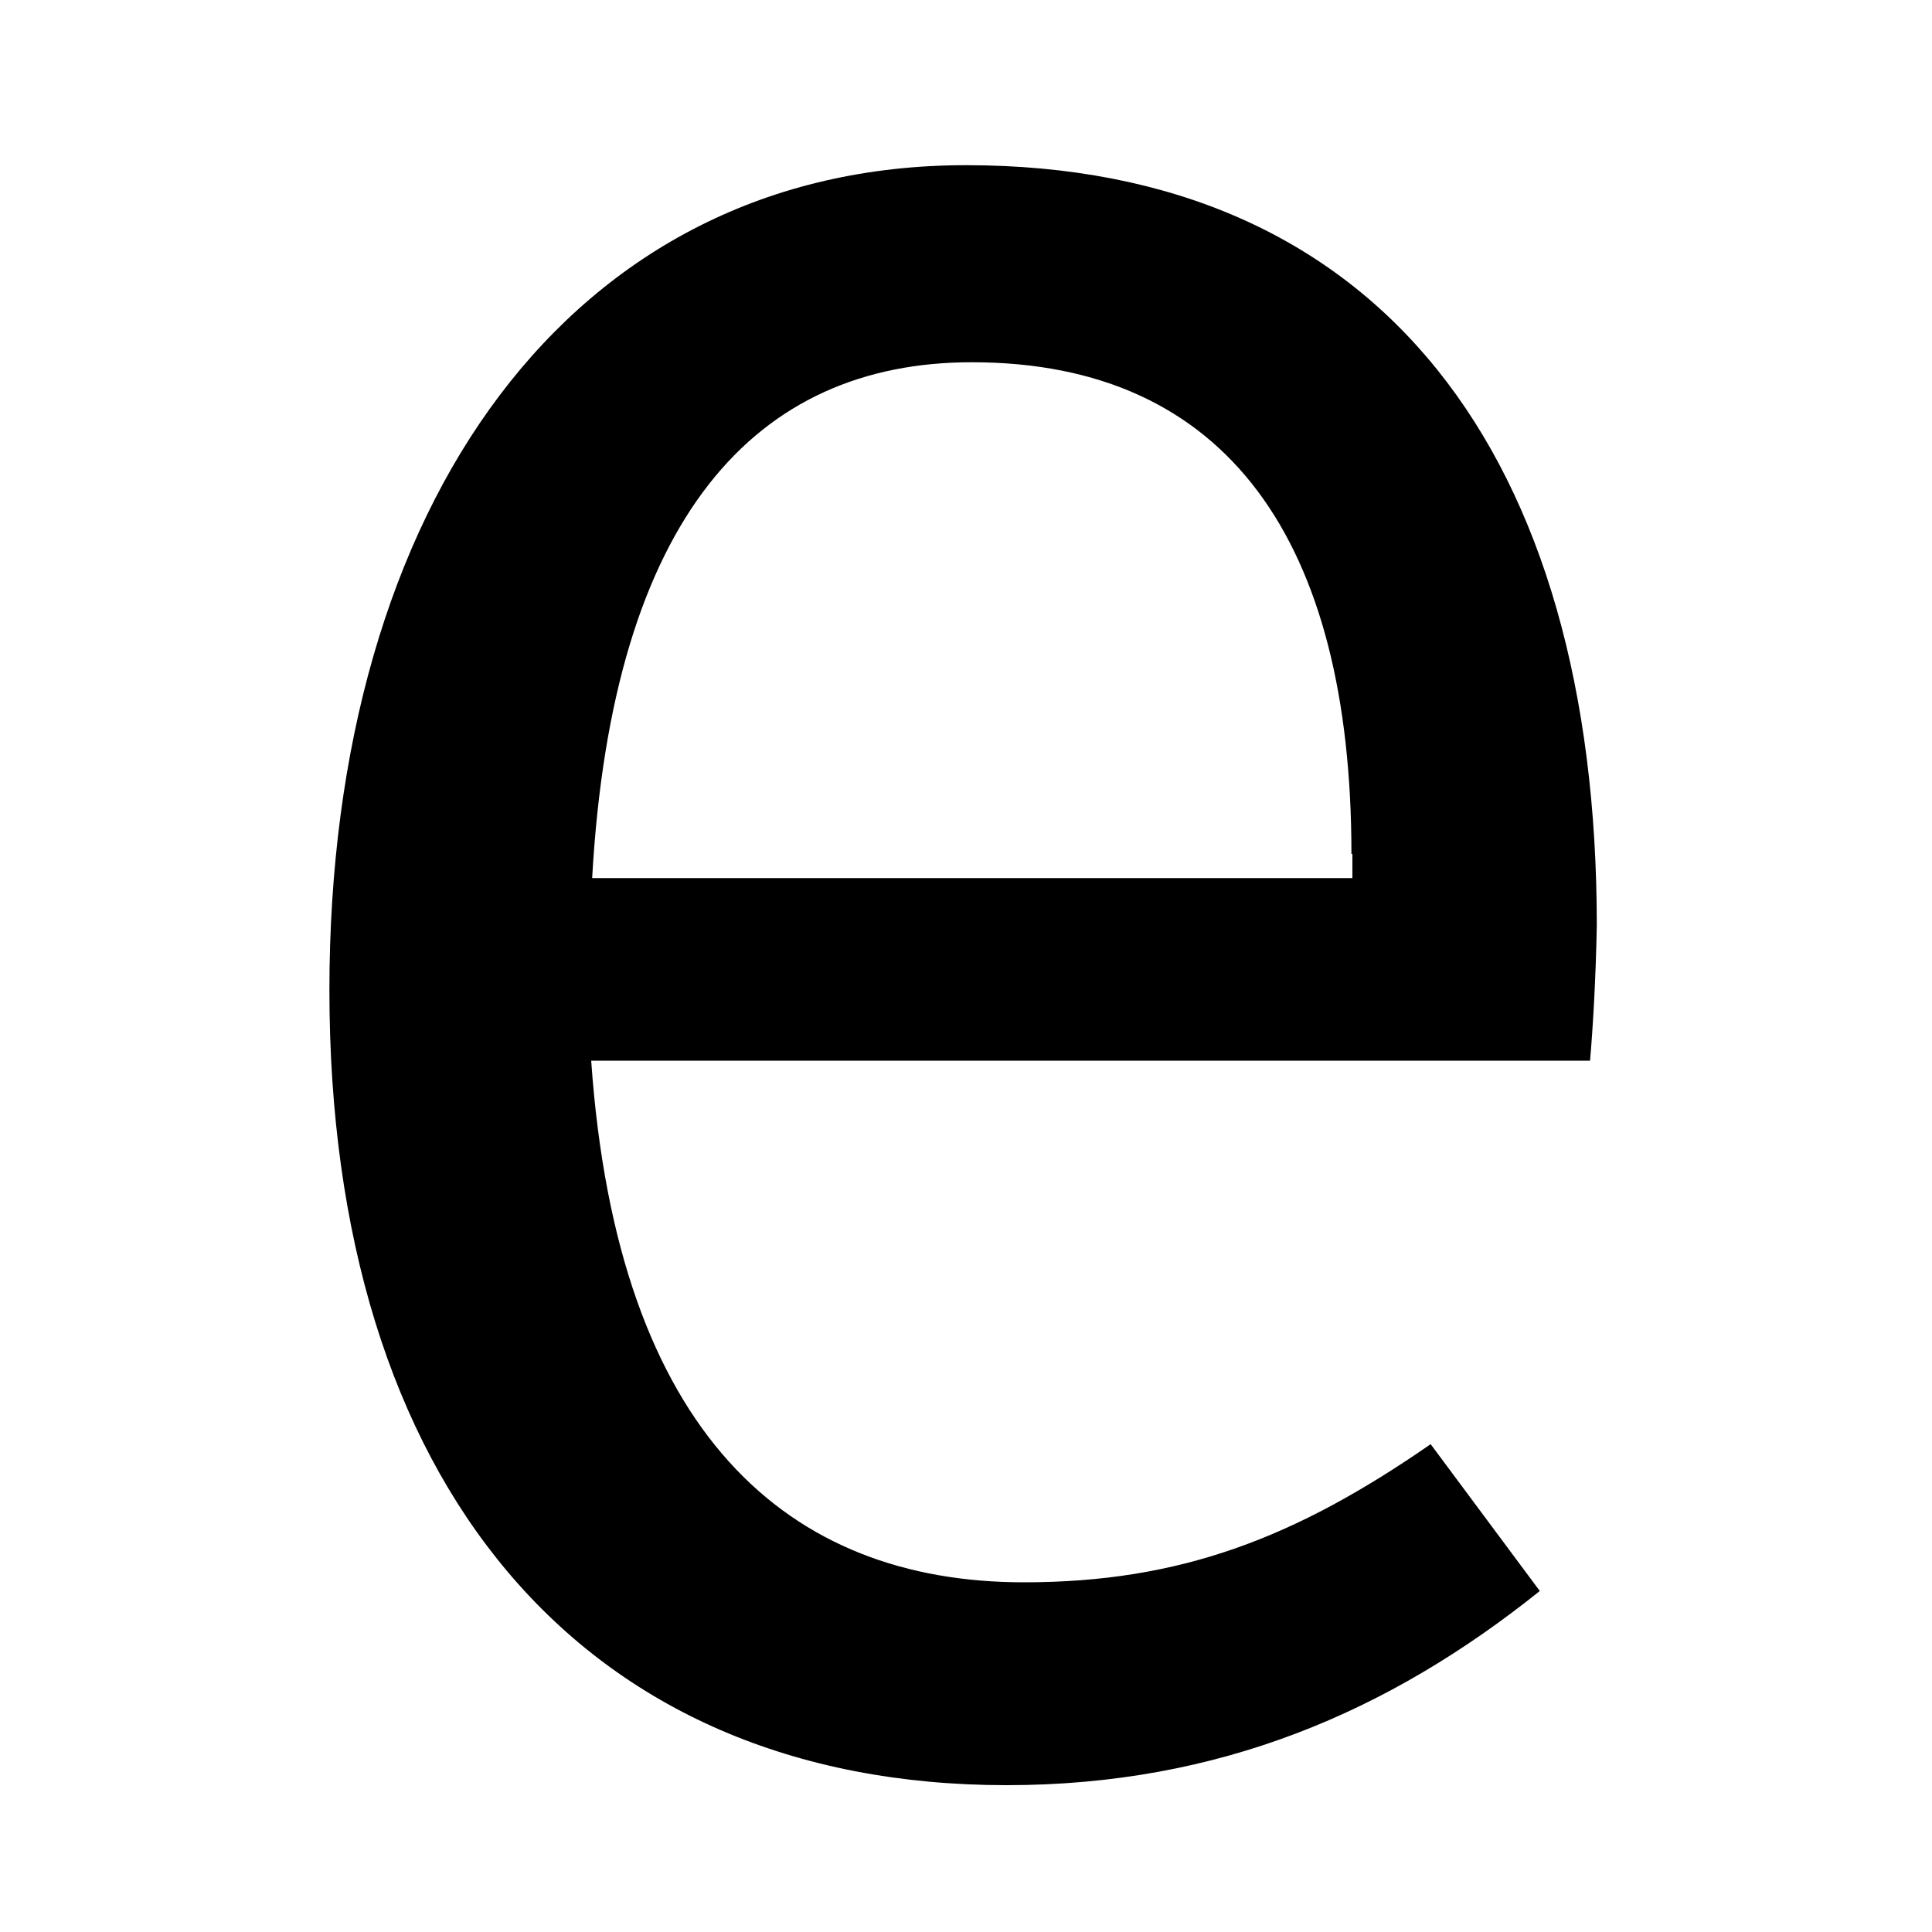
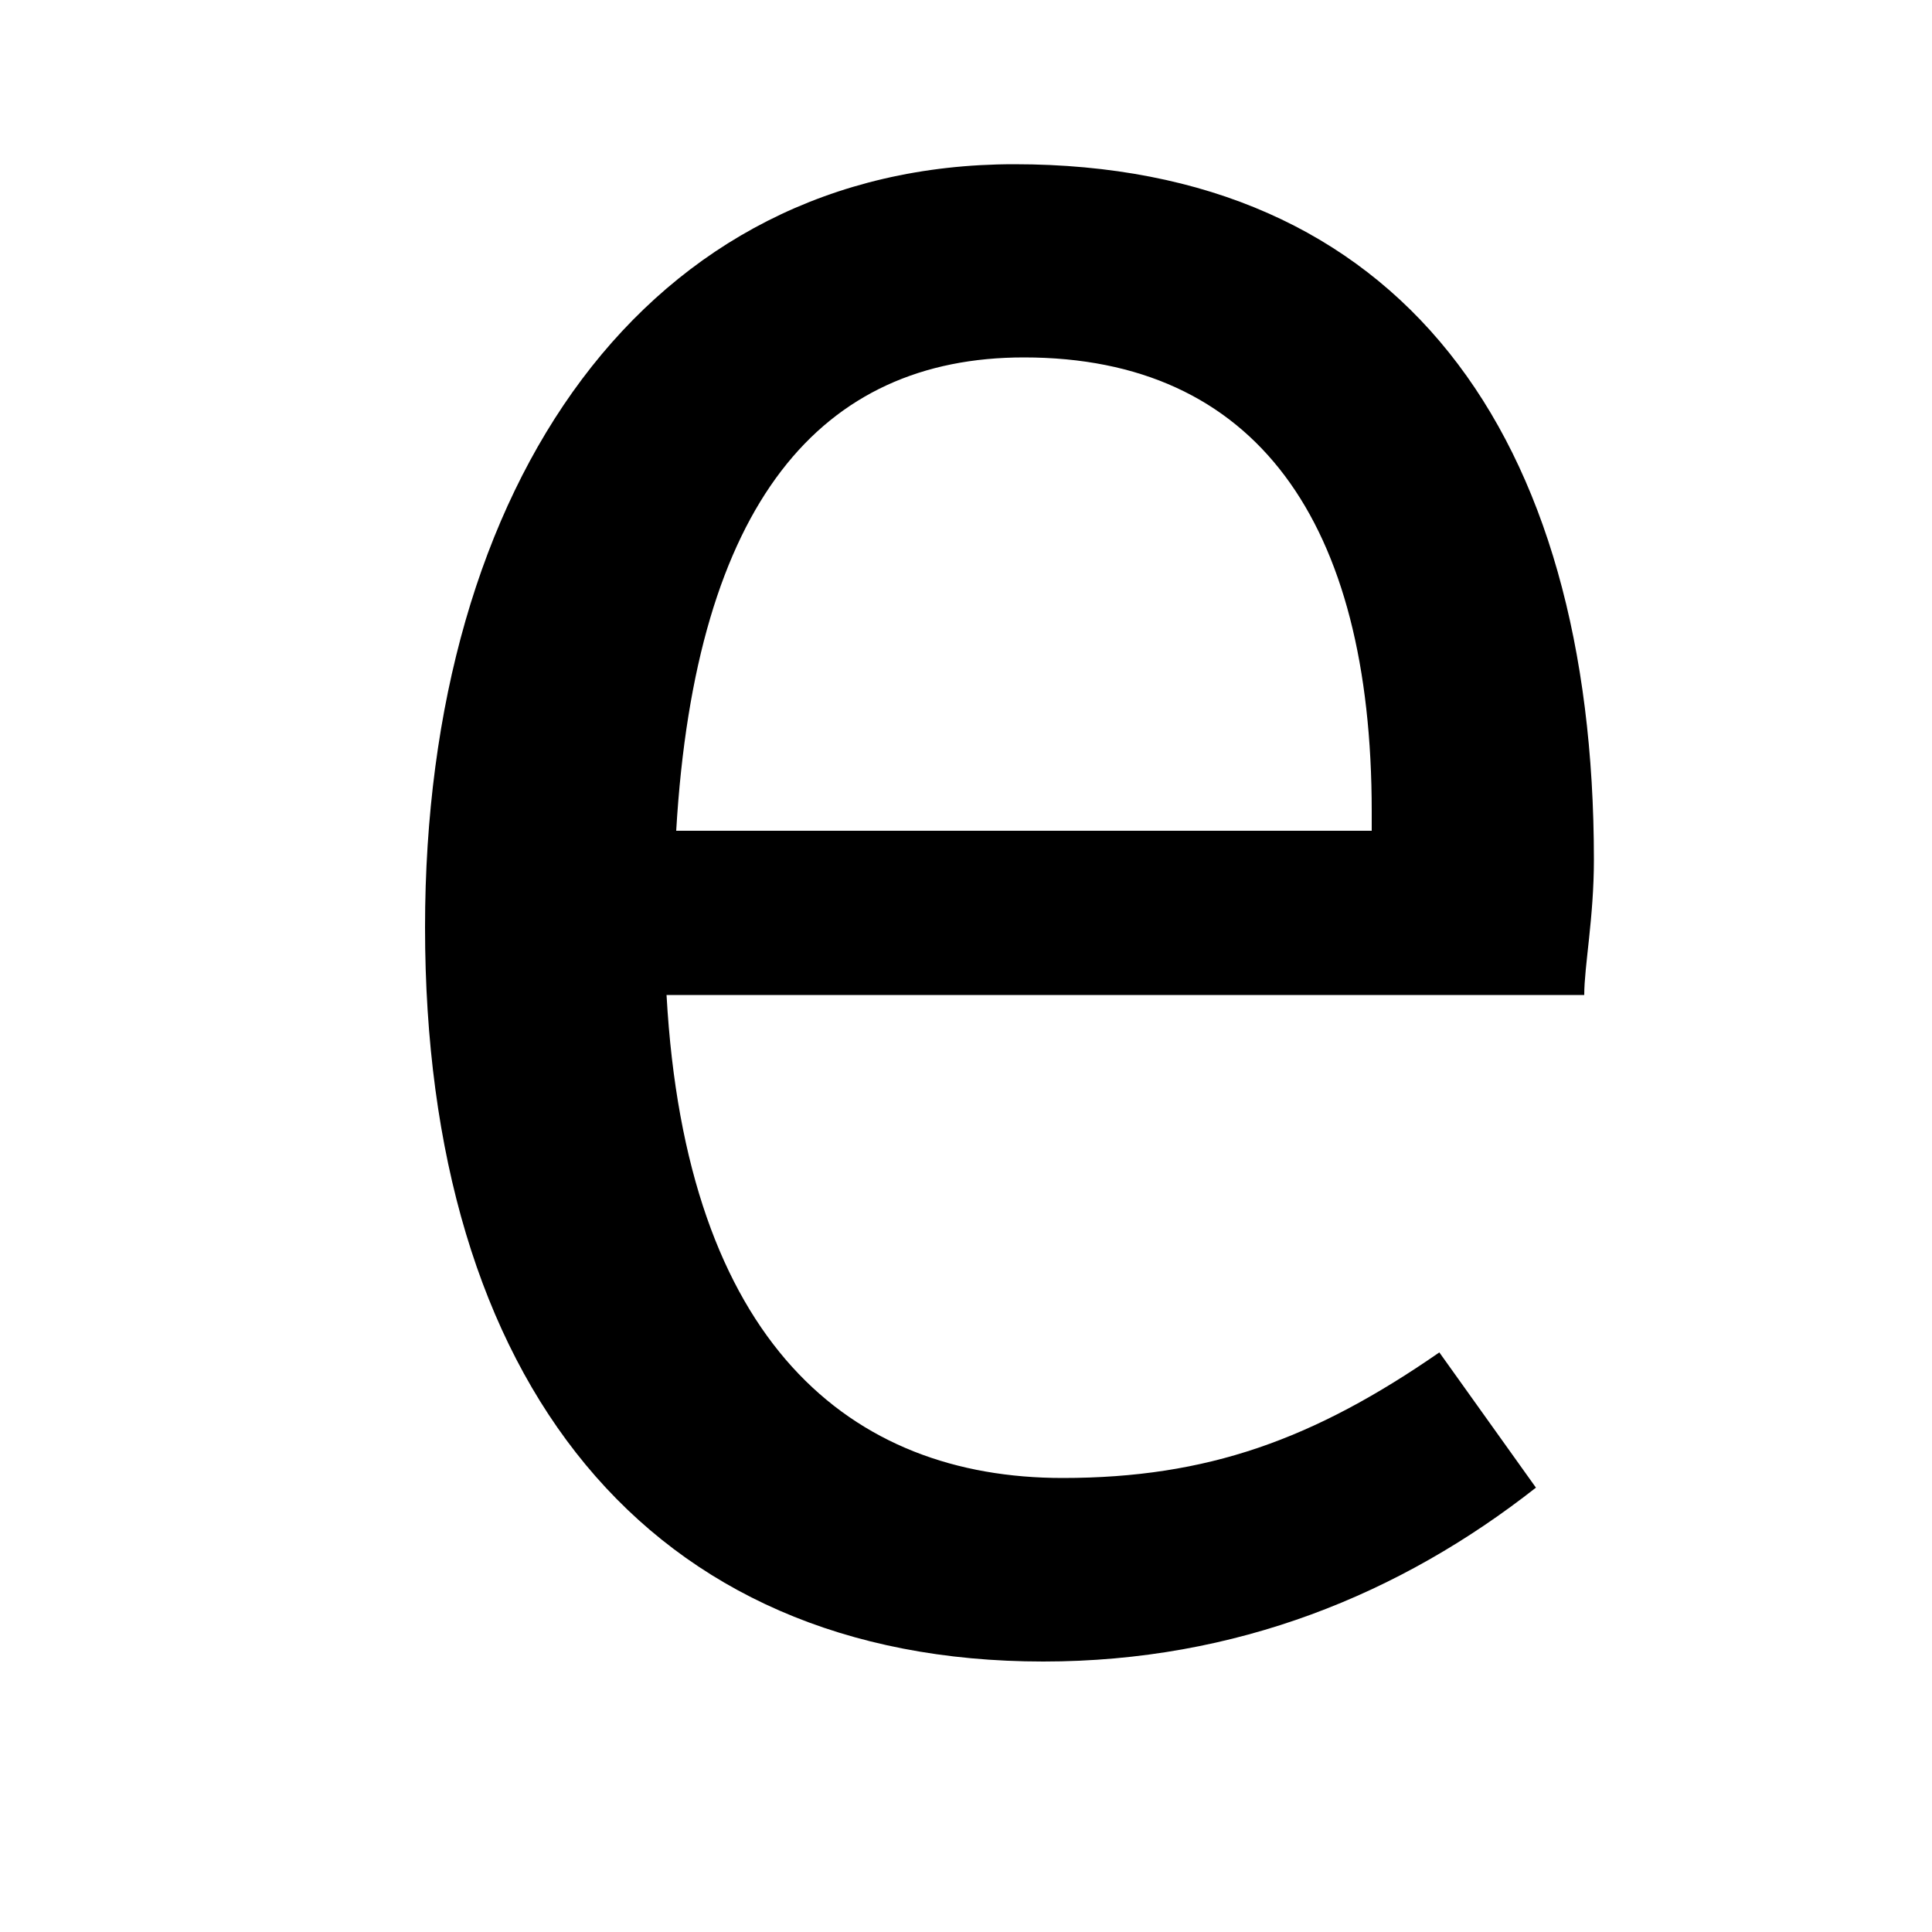
- <svg xmlns="http://www.w3.org/2000/svg" version="1.1" id="Ebene_1" x="0px" y="0px" viewBox="0 0 200 200" enable-background="new 0 0 200 200" xml:space="preserve">
+ <svg xmlns="http://www.w3.org/2000/svg" version="1.1" id="Ebene_1" x="0px" y="0px" viewBox="0 0 20 20" enable-background="new 0 0 20 20" xml:space="preserve">
  <g>
-     <path d="M164.6,109.8H61.2c2.7,38.7,20.4,54,44.8,54c16.2,0,28.1-4.6,42.1-14.3l11.3,15.2c-15.6,12.5-33.2,20.1-55.2,20.1   c-44.2,0-70.1-31.4-70.1-82.3c0-50.3,25-85.4,65.9-85.4c43,0,65.3,30.2,65.3,78.7C165.2,101.2,164.9,106.4,164.6,109.8z    M139.9,88.4c0-32.3-12.8-50.9-39.3-50.9c-22.3,0-37.2,15.9-39.3,53.4h78.7V88.4z" />
+     <path d="M16.4,10.3H6.9c0.2,3.6,1.9,5,4.1,5c1.5,0,2.6-0.4,3.9-1.3l1,1.4c-1.4,1.1-3.1,1.8-5.1,1.8c-4.1,0-6.4-2.9-6.4-7.6   c0-4.6,2.3-7.9,6.1-7.9c4,0,6,2.8,6,7.2C16.5,9.5,16.4,10,16.4,10.3z M14.2,8.4c0-3-1.2-4.7-3.6-4.7c-2.1,0-3.4,1.5-3.6,4.9h7.2   L14.2,8.4L14.2,8.4z" />
  </g>
</svg>
